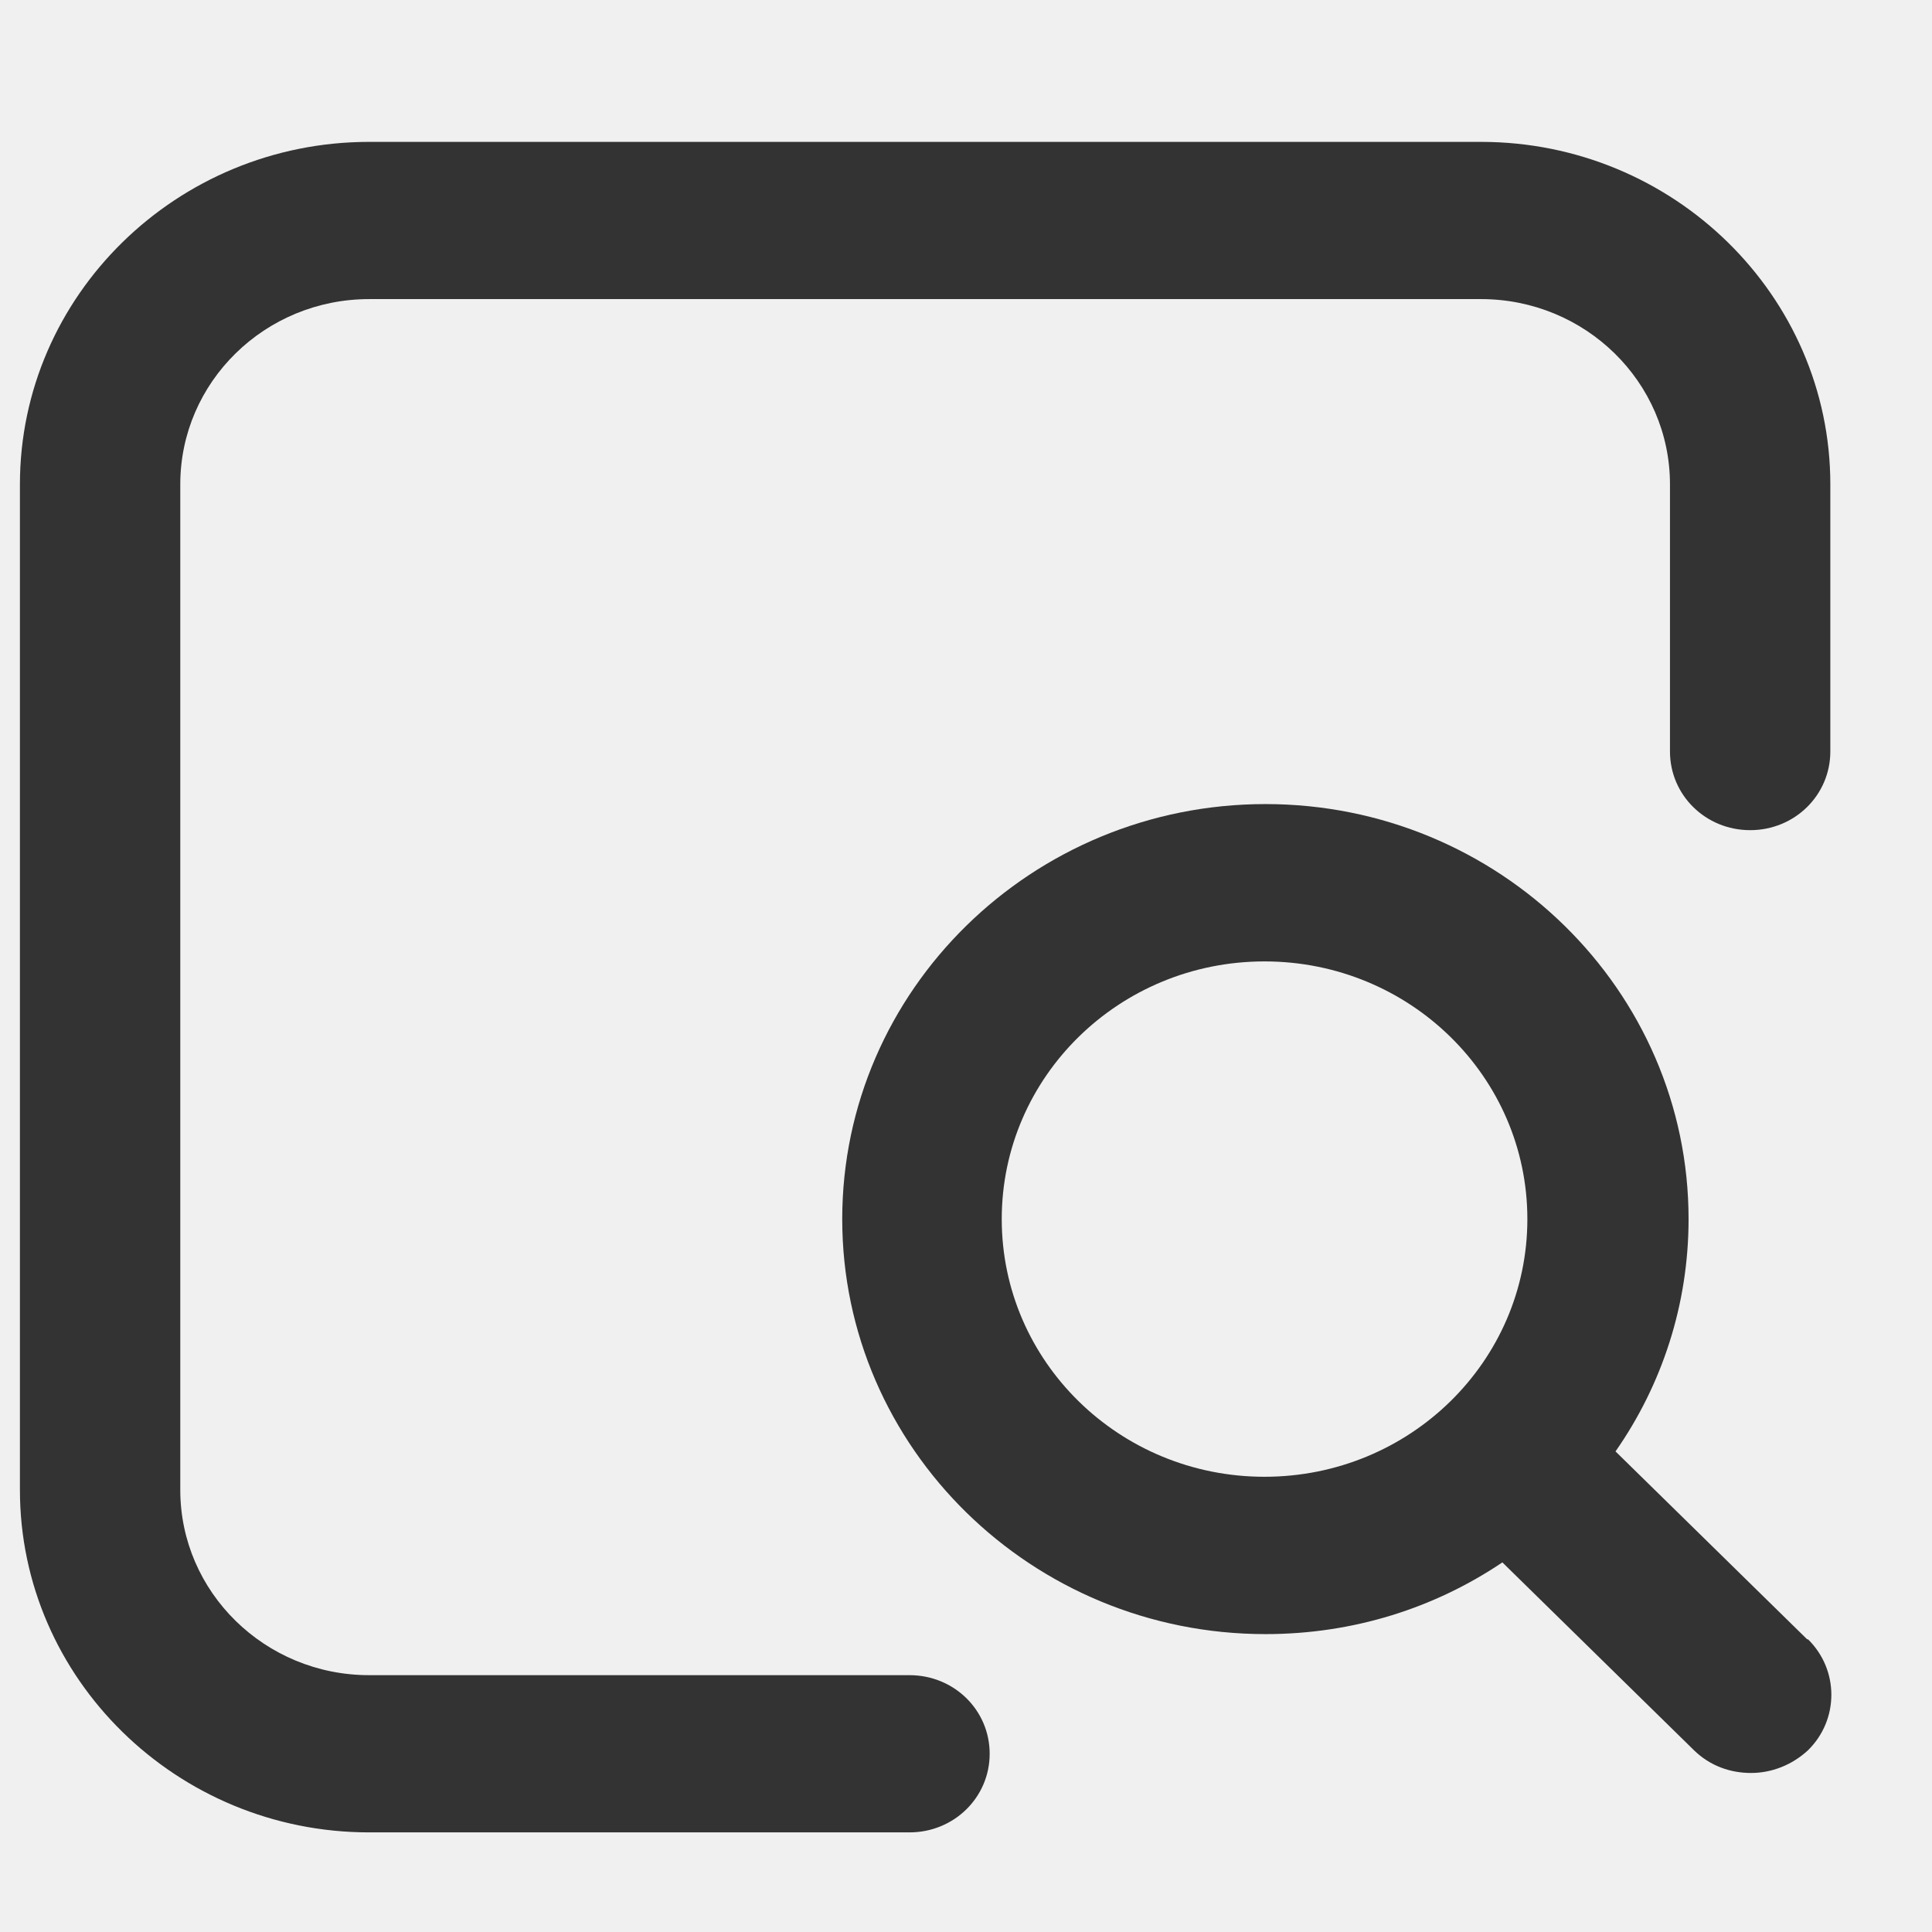
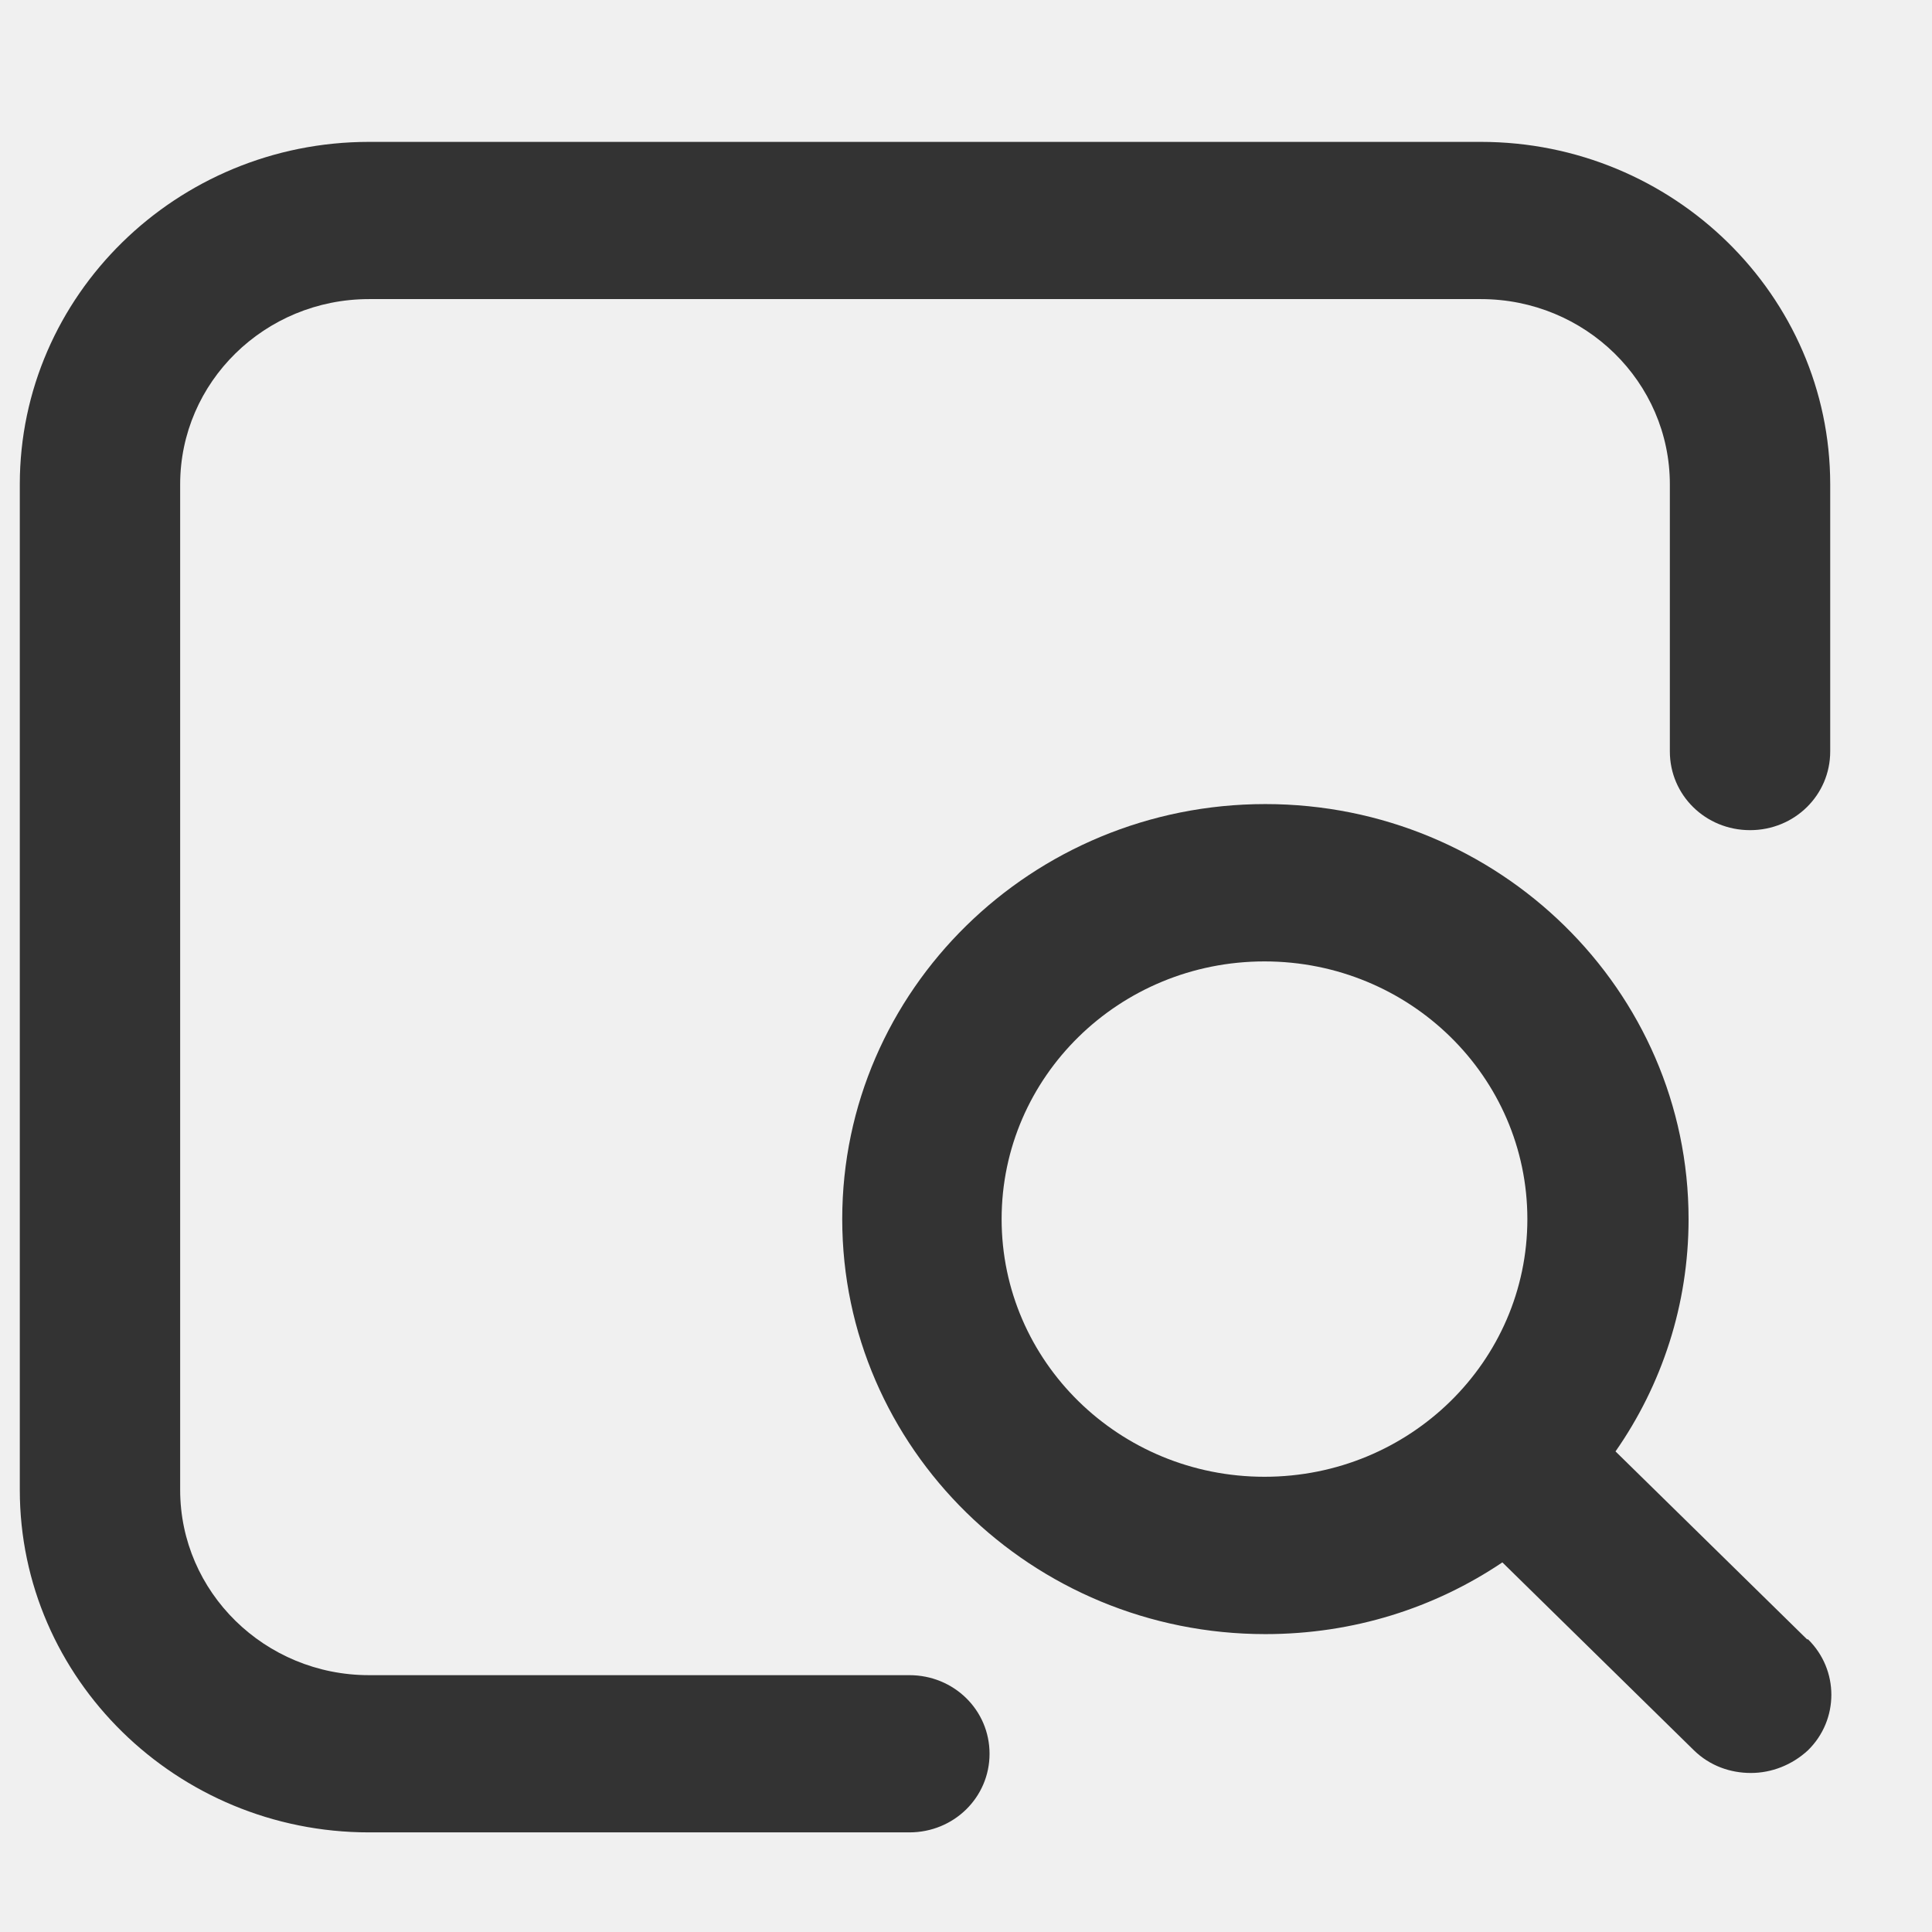
<svg xmlns="http://www.w3.org/2000/svg" width="16" height="16" viewBox="0 0 16 16" fill="none">
-   <g clip-path="url(#clip0_2661_18509)">
-     <path d="M7.532 13.873H3.057C2.194 13.873 1.493 13.185 1.493 12.339V4.011C1.493 3.164 2.194 2.477 3.057 2.477H12.265C13.129 2.477 13.83 3.164 13.83 4.011V6.223C13.83 6.585 14.125 6.875 14.494 6.875C14.863 6.875 15.158 6.585 15.158 6.223V4.011C15.158 2.448 13.859 1.175 12.265 1.175H3.057C1.464 1.175 0.165 2.448 0.165 4.011V12.339C0.165 13.901 1.464 15.175 3.057 15.175H7.532C7.901 15.175 8.196 14.885 8.196 14.524C8.196 14.162 7.901 13.873 7.532 13.873Z" fill="#333333" />
-     <path d="M14.966 13.576L13.379 12.02C13.763 11.47 13.984 10.805 13.984 10.096C13.984 8.2 12.413 6.659 10.48 6.659C8.547 6.659 6.975 8.2 6.975 10.096C6.975 11.992 8.547 13.533 10.48 13.533C11.21 13.533 11.882 13.316 12.442 12.939L14.029 14.495C14.162 14.625 14.331 14.683 14.501 14.683C14.671 14.683 14.84 14.618 14.973 14.495C15.231 14.242 15.231 13.829 14.973 13.576H14.966ZM10.472 12.23C9.27 12.23 8.296 11.275 8.296 10.096C8.296 8.917 9.27 7.962 10.472 7.962C11.675 7.962 12.649 8.917 12.649 10.096C12.649 11.275 11.675 12.23 10.472 12.23Z" fill="#333333" />
+   <g clip-path="url(#clip0_1402_55472)">
+     <path d="M7.531 13.873H3.056C2.193 13.873 1.492 13.185 1.492 12.339V4.011C1.492 3.164 2.193 2.477 3.056 2.477H12.264C13.128 2.477 13.829 3.164 13.829 4.011V6.223C13.829 6.585 14.124 6.875 14.493 6.875C14.862 6.875 15.157 6.585 15.157 6.223V4.011C15.157 2.448 13.858 1.175 12.264 1.175H3.056C1.463 1.175 0.164 2.448 0.164 4.011V12.339C0.164 13.901 1.463 15.175 3.056 15.175H7.531C7.9 15.175 8.195 14.885 8.195 14.524C8.195 14.162 7.9 13.873 7.531 13.873Z" fill="#333333" />
+     <path d="M14.965 13.576L13.379 12.02C13.763 11.47 13.984 10.805 13.984 10.096C13.984 8.2 12.412 6.659 10.479 6.659C8.546 6.659 6.975 8.2 6.975 10.096C6.975 11.992 8.546 13.533 10.479 13.533C11.21 13.533 11.881 13.316 12.442 12.939L14.028 14.495C14.161 14.625 14.331 14.683 14.5 14.683C14.67 14.683 14.84 14.618 14.973 14.495C15.231 14.242 15.231 13.829 14.973 13.576H14.965ZM10.472 12.23C9.269 12.23 8.295 11.275 8.295 10.096C8.295 8.917 9.269 7.962 10.472 7.962C11.675 7.962 12.649 8.917 12.649 10.096C12.649 11.275 11.675 12.23 10.472 12.23Z" fill="#333333" />
  </g>
  <defs>
-     <clipPath id="clip0_2661_18509">
-       <rect width="15" height="14" fill="white" transform="translate(0.165039 1.1748)" />
+     <clipPath id="clip0_1402_55472">
+       <rect width="15" height="14" fill="white" transform="translate(0.164062 1.1748)" />
    </clipPath>
  </defs>
</svg>
